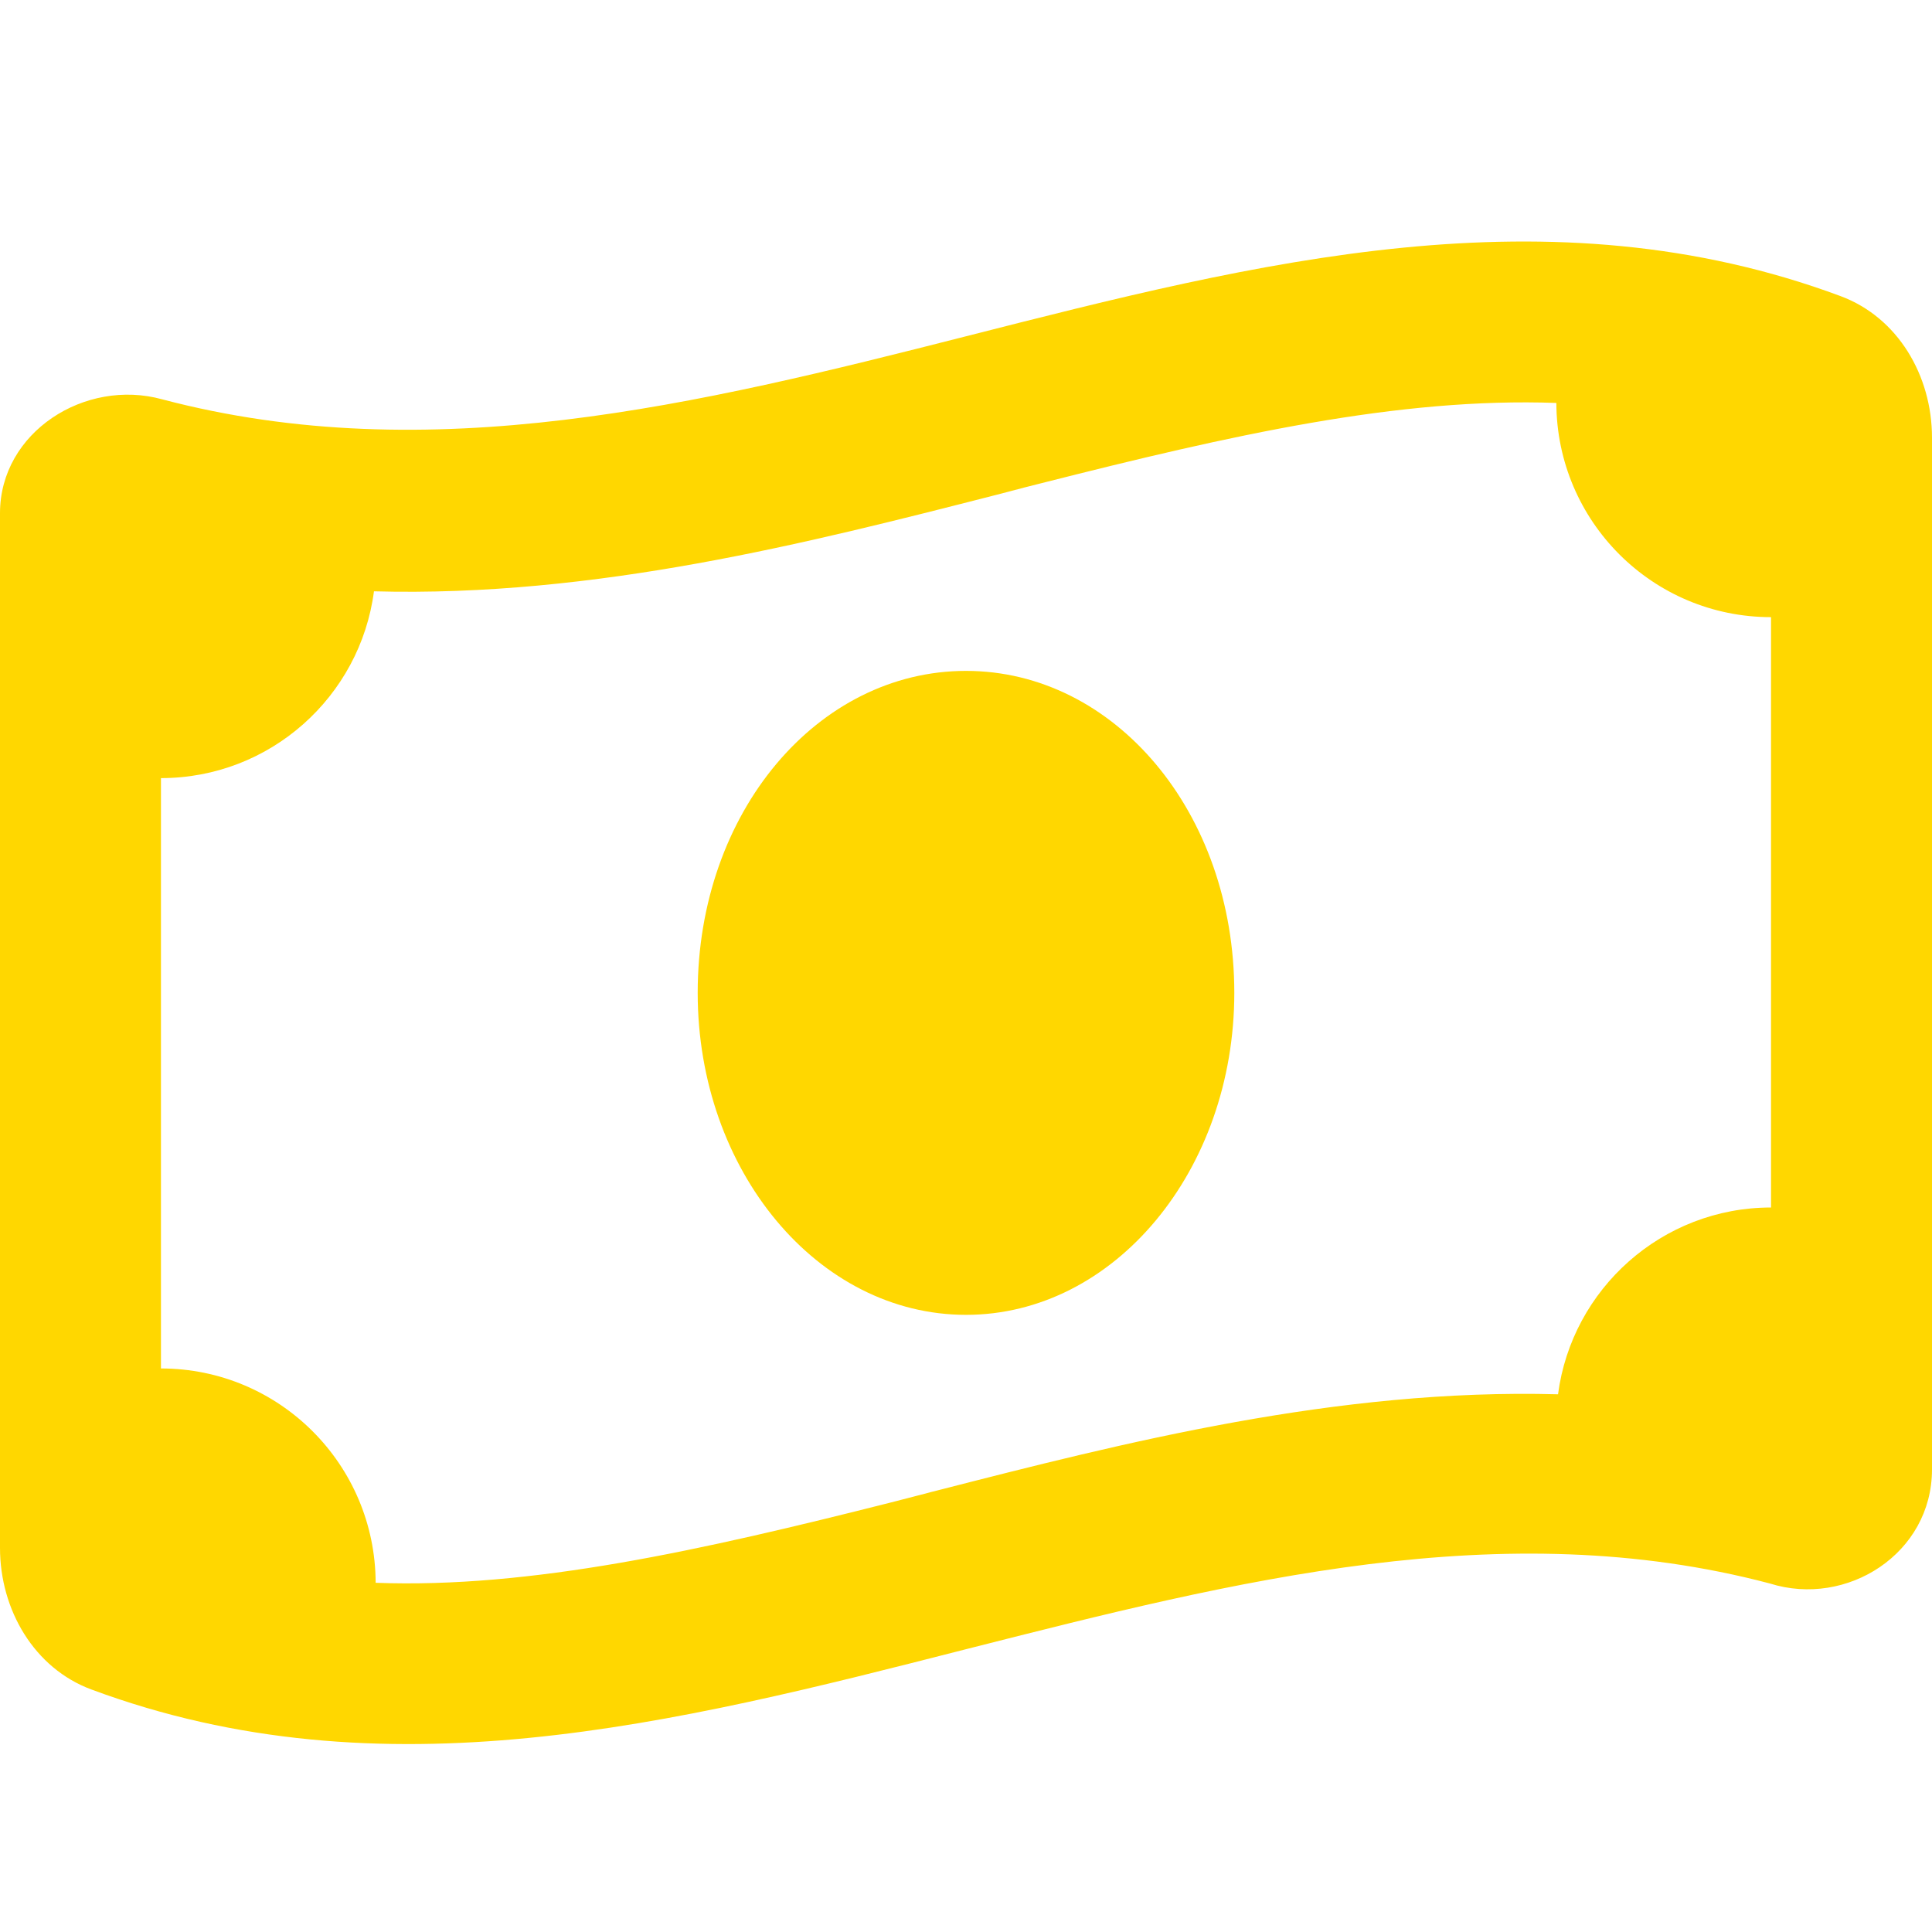
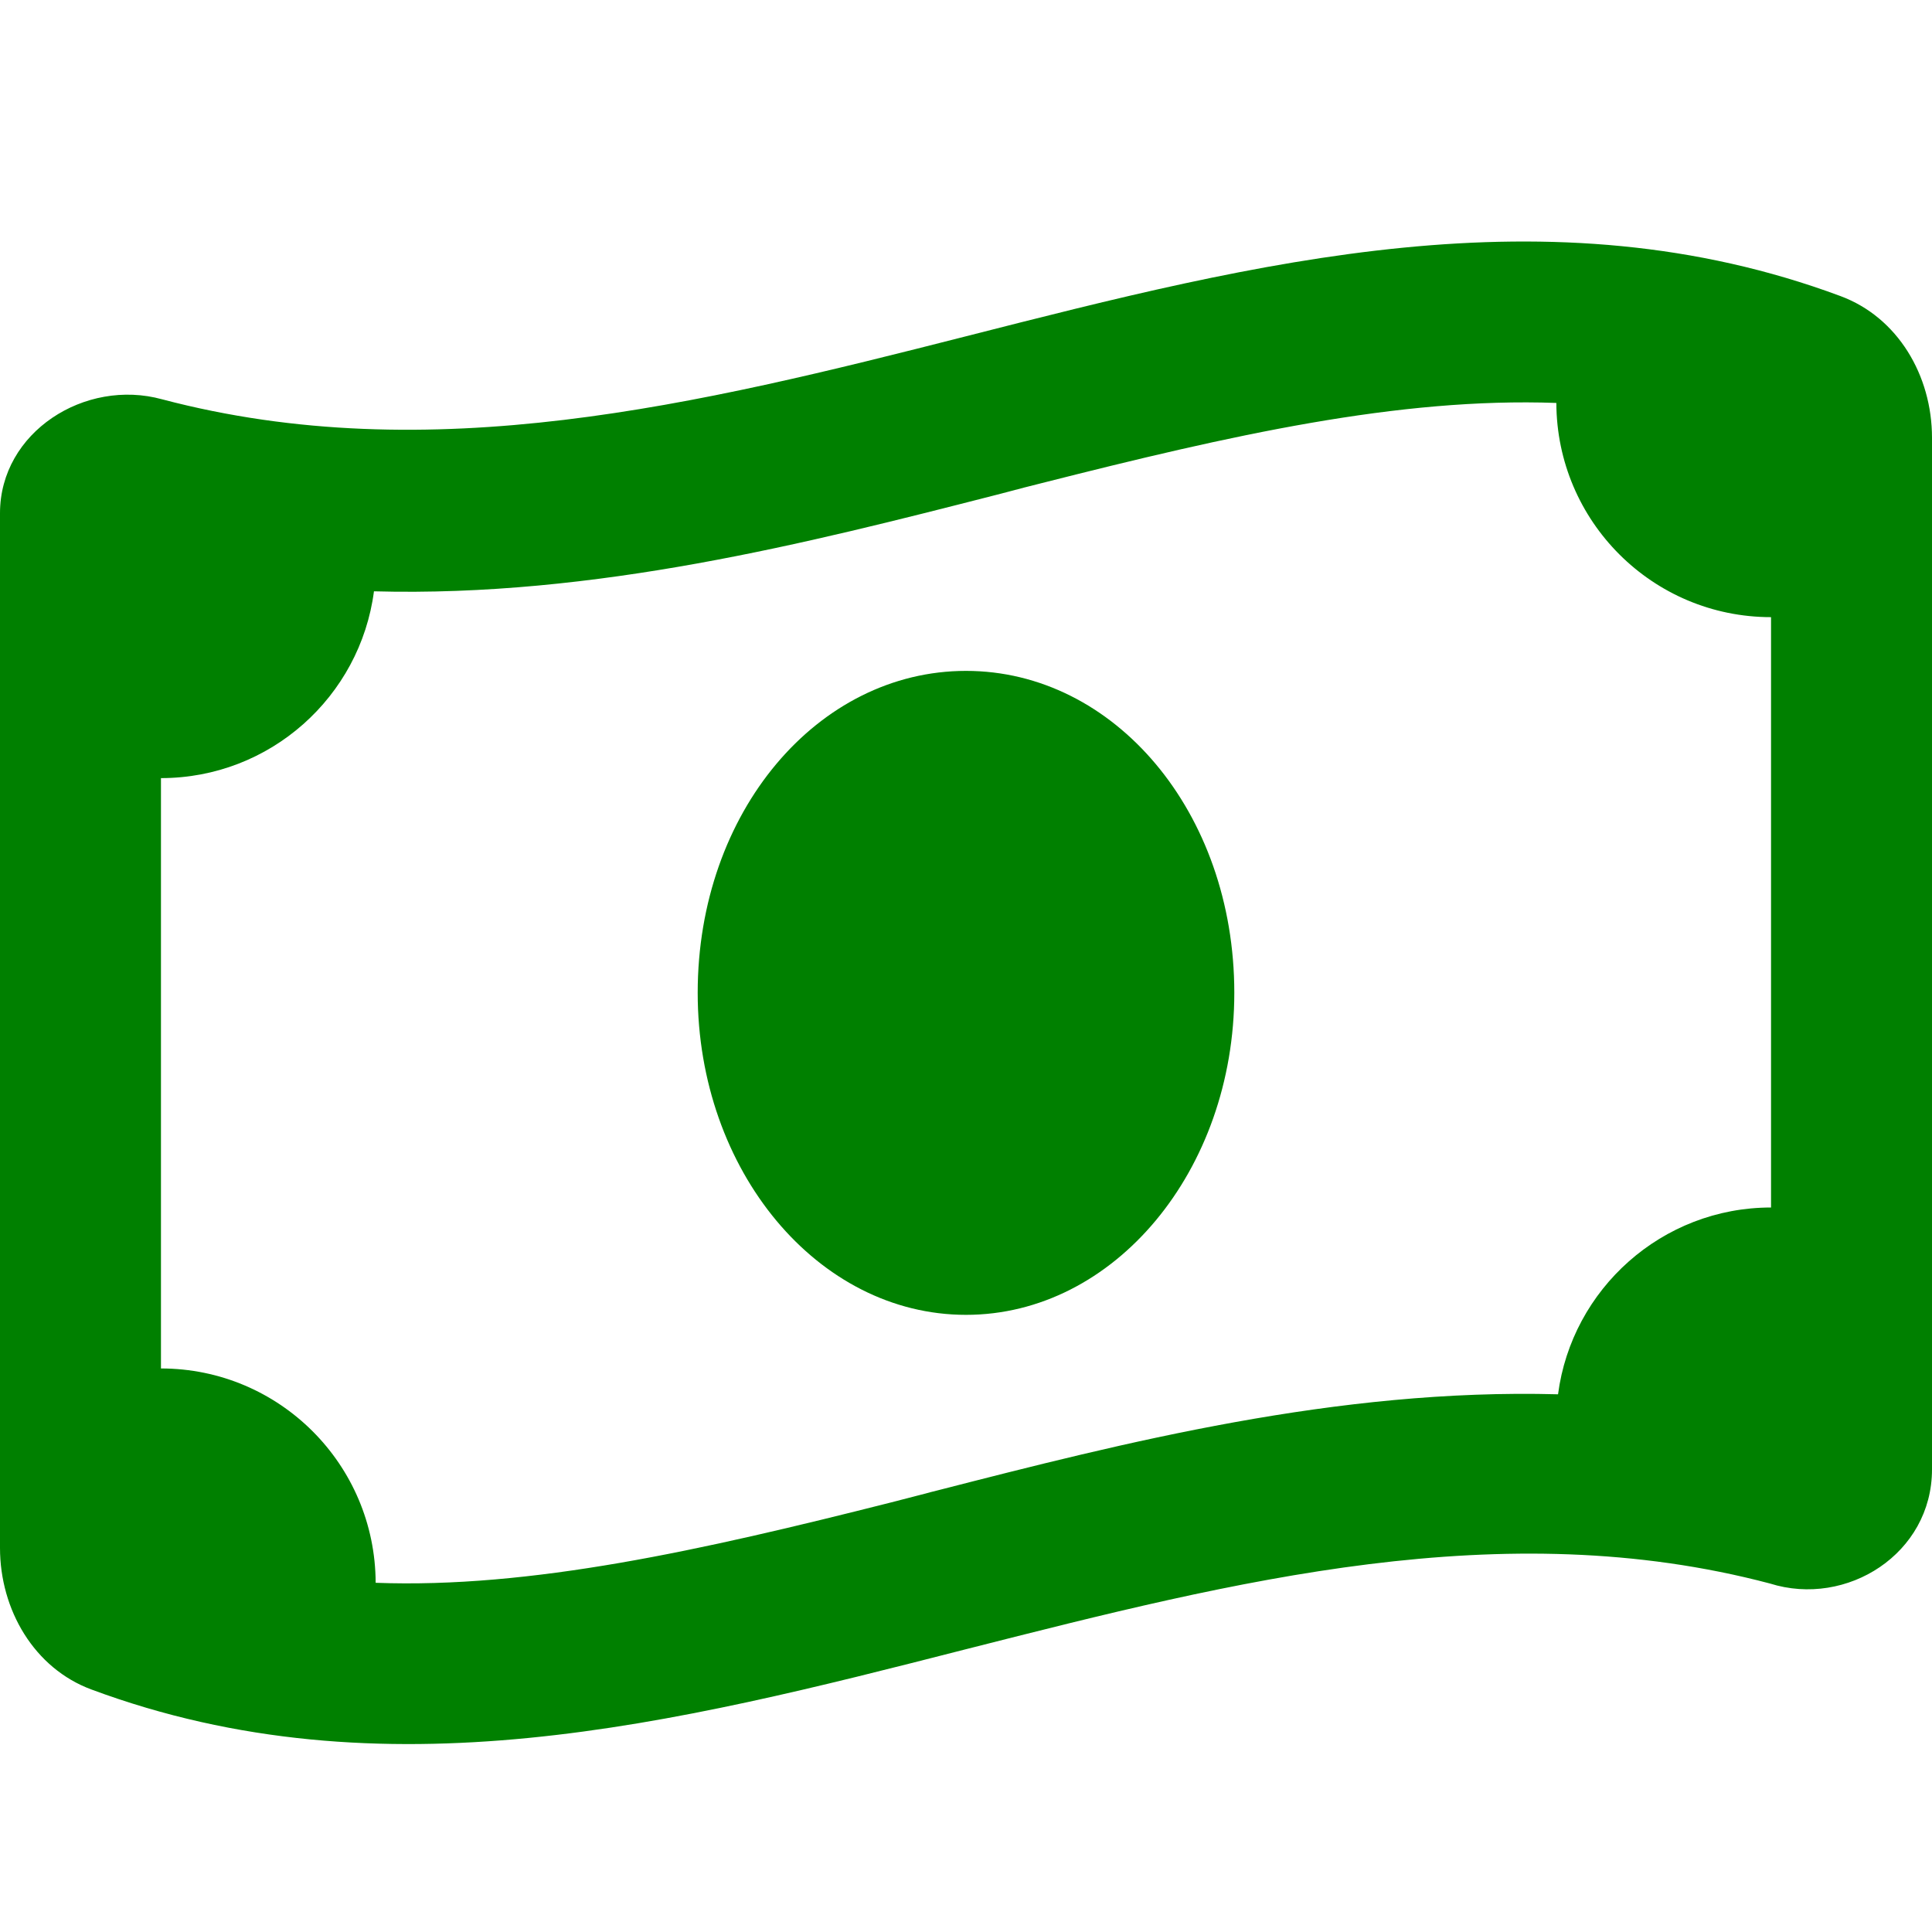
<svg xmlns="http://www.w3.org/2000/svg" width="300" height="300" viewBox="0 0 16 16" fill="none">
  <g id="money-bill-wave-light-U0xF00B0">
-     <path id="Icon" fill-rule="evenodd" clip-rule="evenodd" d="M0 12.819V4.25C0 3.578 0.705 3.131 1.343 3.307C3.561 3.892 5.781 3.35 8 2.785C10.414 2.17 12.828 1.554 15.242 2.452C15.717 2.628 16 3.11 16 3.625V12.169C16 12.867 15.294 13.314 14.658 13.114C12.444 12.529 10.23 13.092 8.016 13.654L8 13.658C5.586 14.275 3.172 14.889 0.758 13.992C0.284 13.817 0 13.333 0 12.819ZM5.778 8.222C5.778 6.725 6.772 5.556 8 5.556C9.228 5.556 10.222 6.725 10.222 8.222C10.222 9.694 9.228 10.889 8 10.889C6.772 10.889 5.778 9.694 5.778 8.222ZM12.903 11.547C11.072 11.497 9.308 11.947 7.756 12.345C7.722 12.353 7.689 12.362 7.656 12.371C7.562 12.395 7.471 12.419 7.381 12.442C5.8 12.842 4.392 13.156 3.111 13.108C3.108 12.128 2.314 11.333 1.333 11.333V6.444C2.237 6.444 2.983 5.769 3.097 4.897C4.928 4.947 6.692 4.497 8.244 4.1C8.278 4.091 8.311 4.083 8.344 4.074C8.438 4.049 8.529 4.025 8.619 4.003C10.2 3.602 11.583 3.29 12.889 3.337C12.892 4.317 13.686 5.111 14.667 5.111V10C13.764 10 13.017 10.675 12.903 11.547Z" fill="gold" />
+     <path id="Icon" fill-rule="evenodd" clip-rule="evenodd" d="M0 12.819V4.25C0 3.578 0.705 3.131 1.343 3.307C3.561 3.892 5.781 3.35 8 2.785C10.414 2.17 12.828 1.554 15.242 2.452C15.717 2.628 16 3.11 16 3.625V12.169C16 12.867 15.294 13.314 14.658 13.114C12.444 12.529 10.23 13.092 8.016 13.654L8 13.658C5.586 14.275 3.172 14.889 0.758 13.992C0.284 13.817 0 13.333 0 12.819ZM5.778 8.222C5.778 6.725 6.772 5.556 8 5.556C9.228 5.556 10.222 6.725 10.222 8.222C10.222 9.694 9.228 10.889 8 10.889C6.772 10.889 5.778 9.694 5.778 8.222ZM12.903 11.547C11.072 11.497 9.308 11.947 7.756 12.345C7.722 12.353 7.689 12.362 7.656 12.371C7.562 12.395 7.471 12.419 7.381 12.442C5.8 12.842 4.392 13.156 3.111 13.108C3.108 12.128 2.314 11.333 1.333 11.333V6.444C2.237 6.444 2.983 5.769 3.097 4.897C4.928 4.947 6.692 4.497 8.244 4.1C8.278 4.091 8.311 4.083 8.344 4.074C8.438 4.049 8.529 4.025 8.619 4.003C10.2 3.602 11.583 3.29 12.889 3.337C12.892 4.317 13.686 5.111 14.667 5.111V10C13.764 10 13.017 10.675 12.903 11.547Z" fill="green" />
  </g>
</svg>
